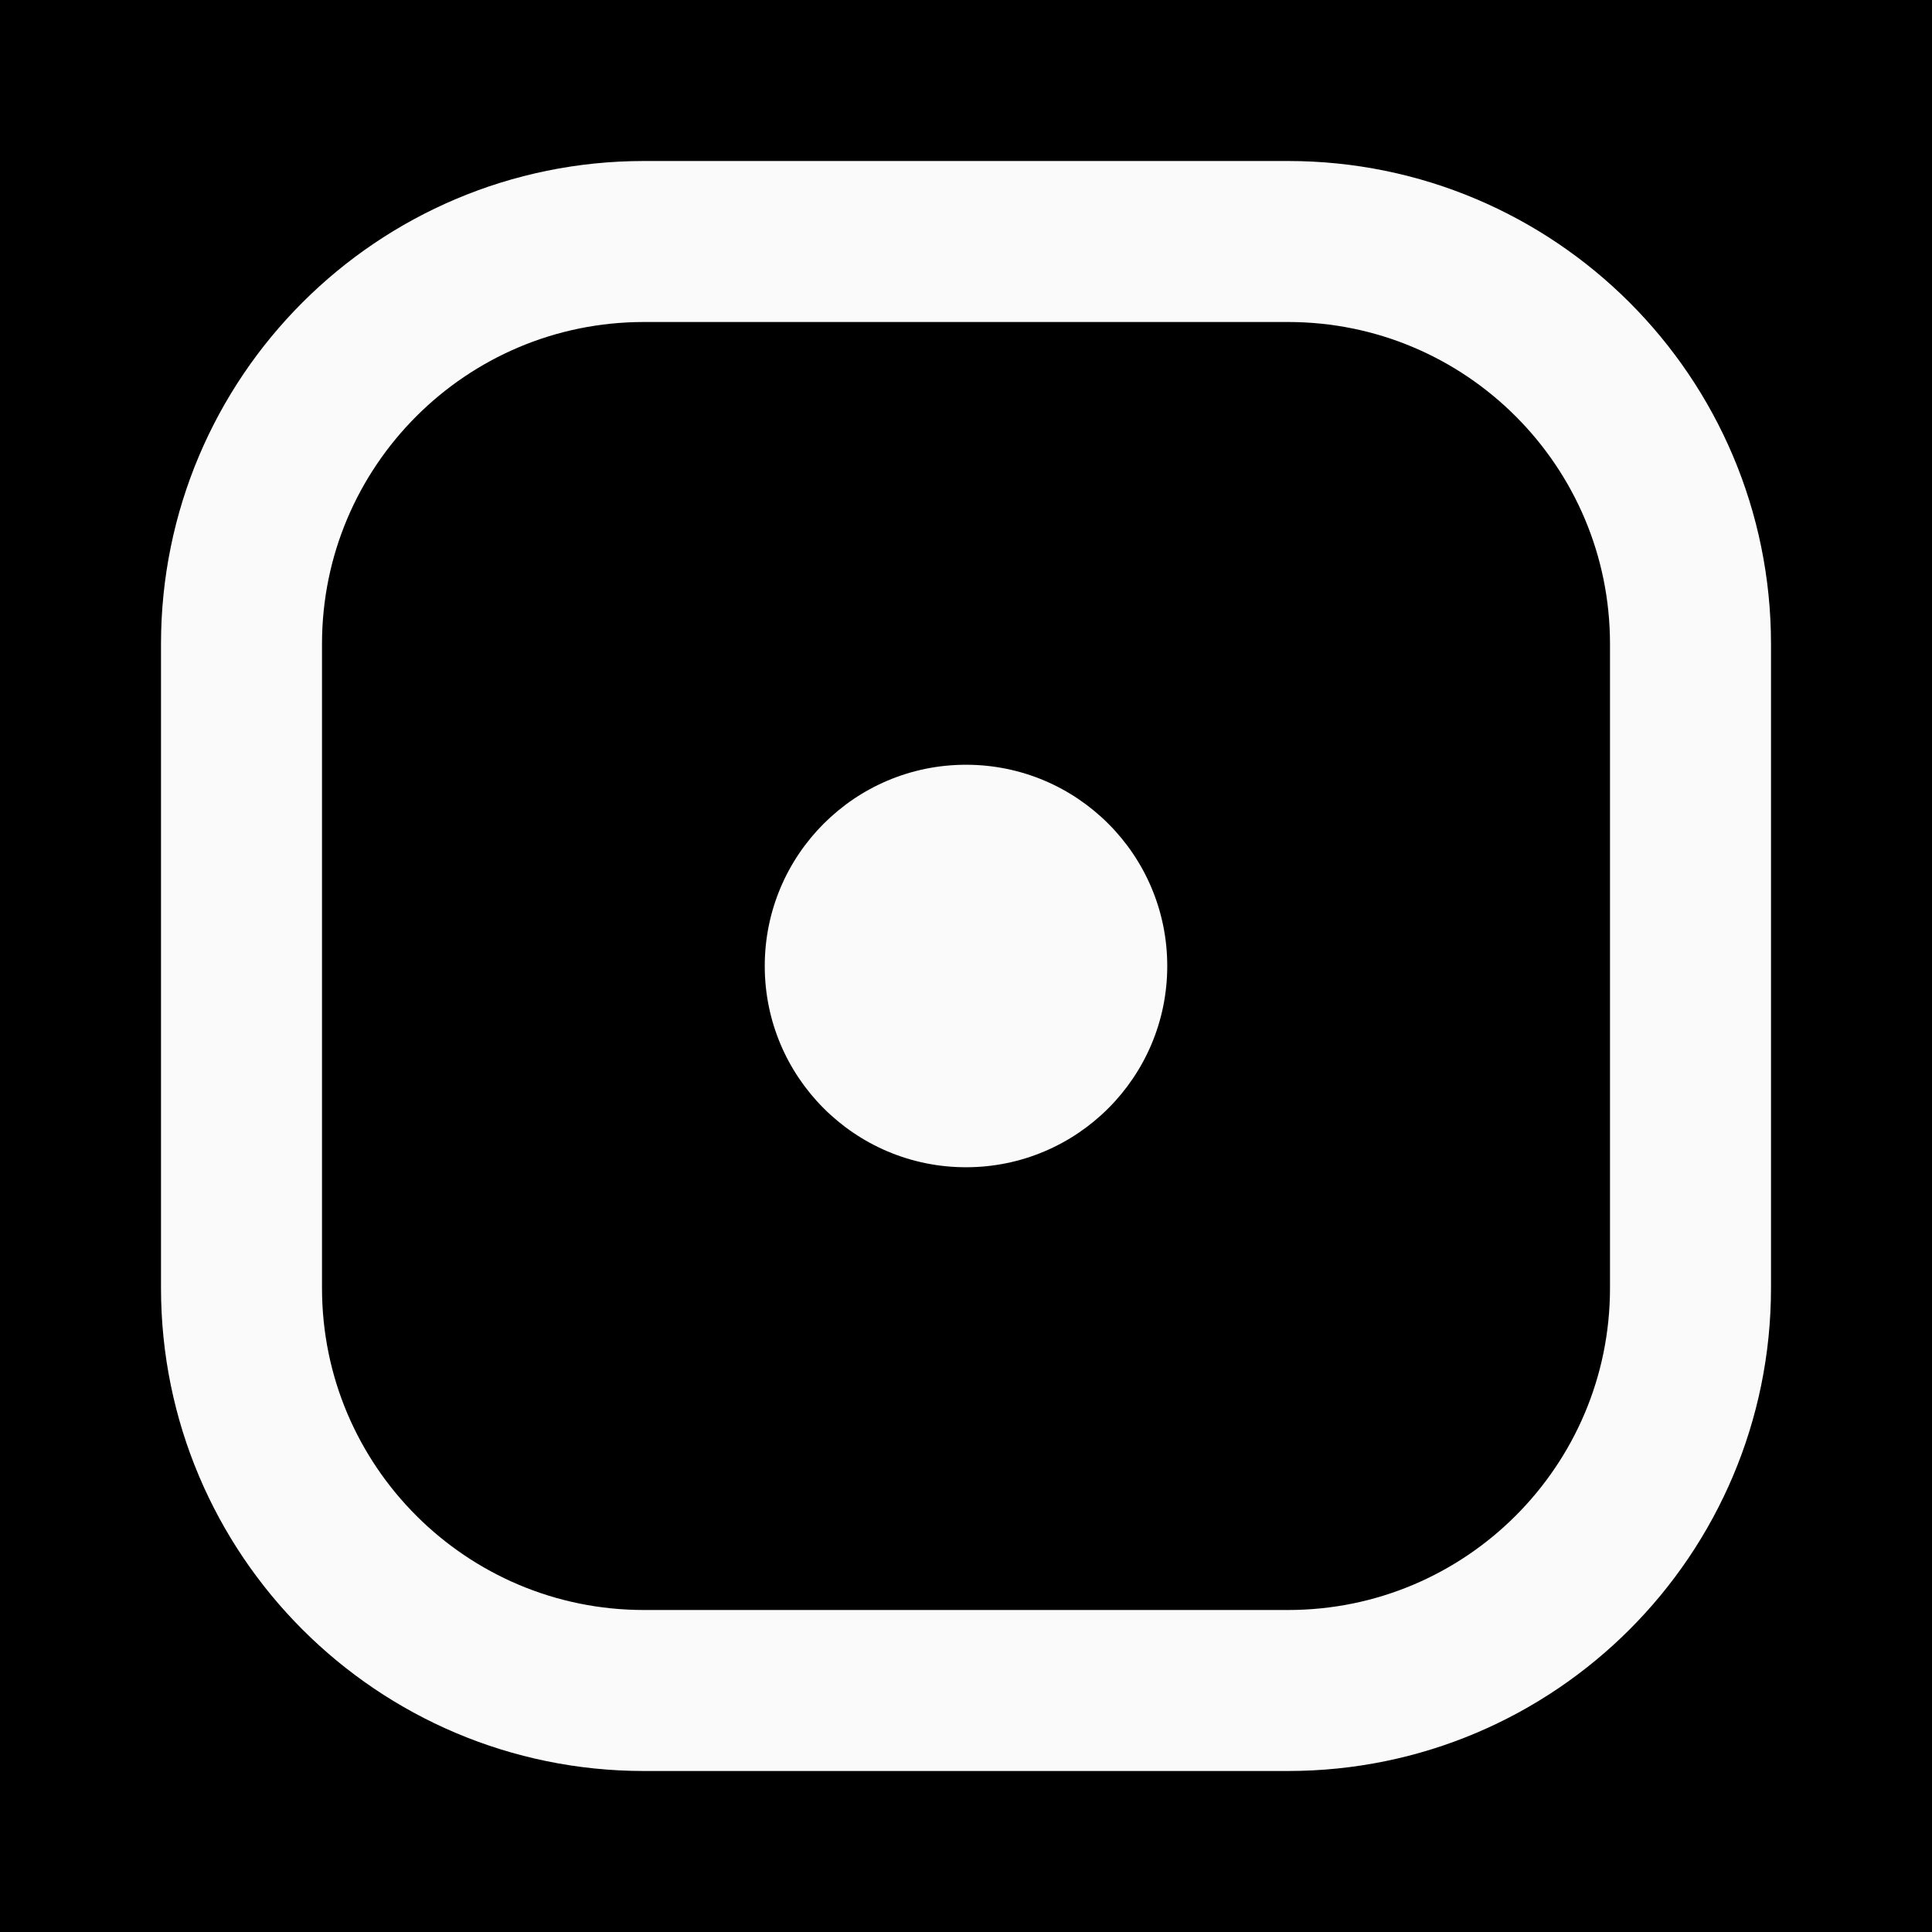
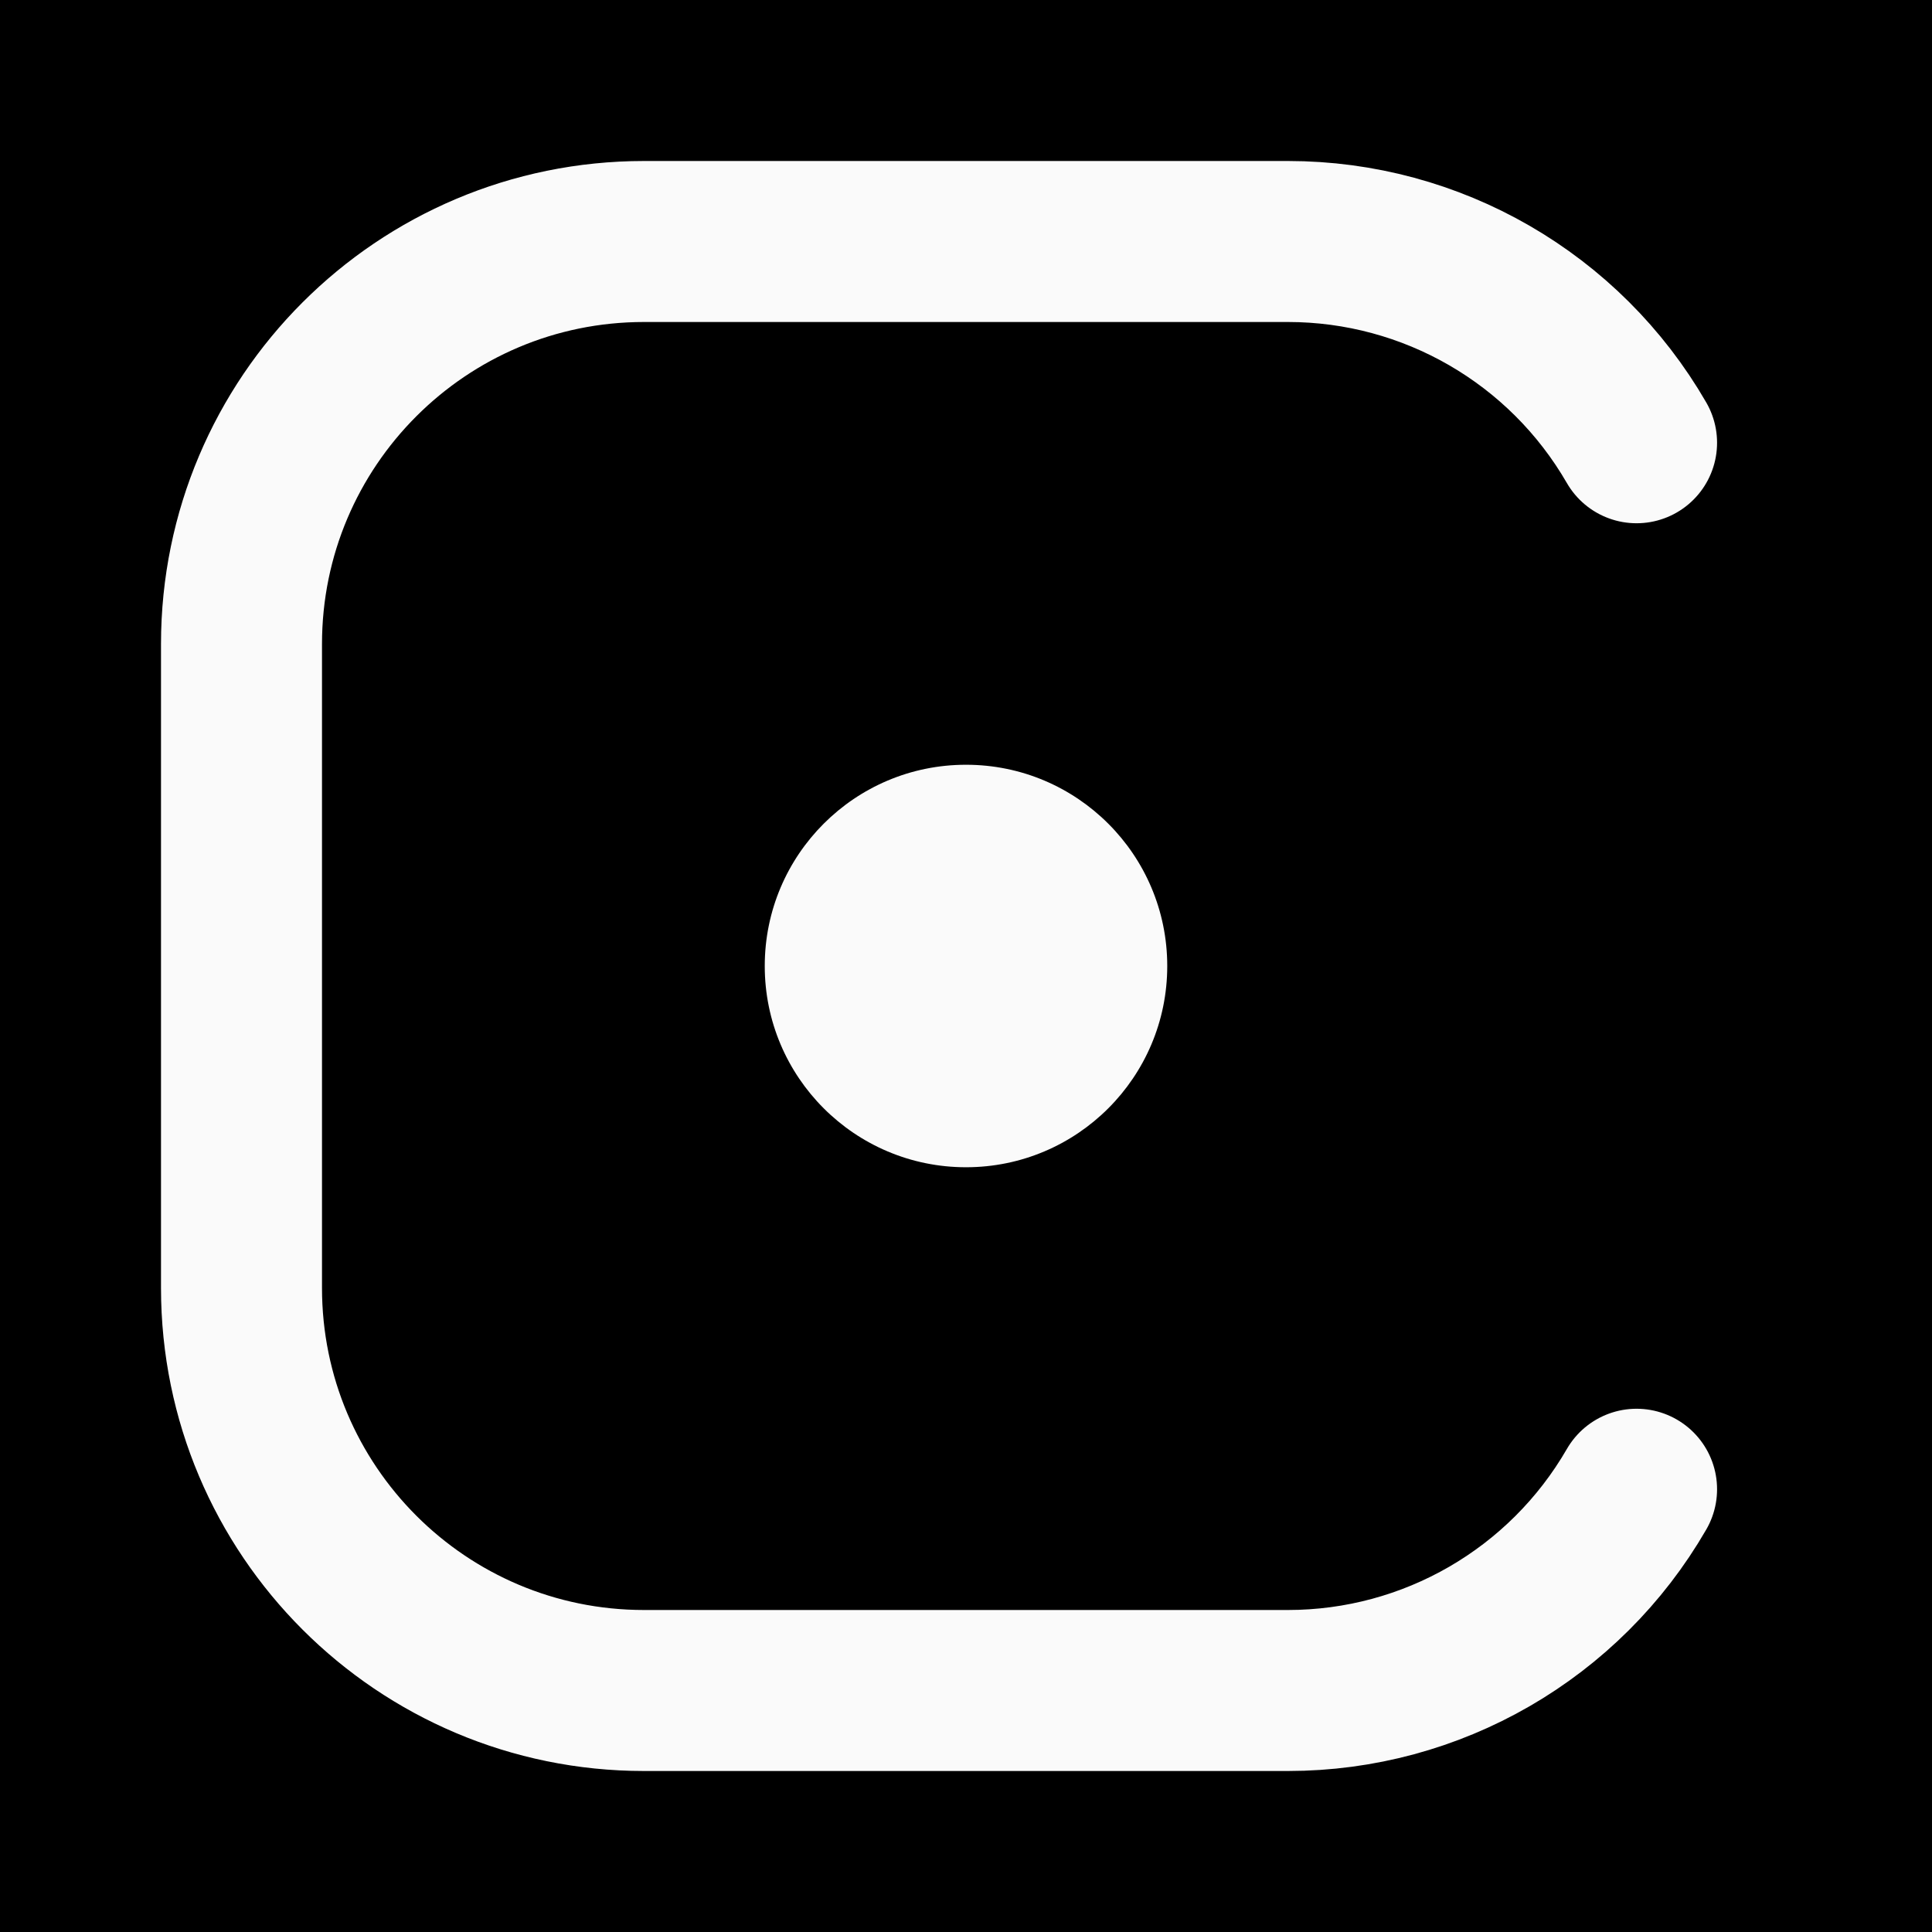
<svg xmlns="http://www.w3.org/2000/svg" viewBox="0 0 24 24" fill="none">
  <rect width="24" height="24" fill="#000000" />
-   <rect x="3" y="3" width="18" height="18" rx="5" stroke="#fafafa" stroke-width="2" />
+   <path d="M20.33 5.5A5 5 0 0 0 16 3H8a5 5 0 0 0-5 5v8a5 5 0 0 0 5 5h8a5 5 0 0 0 4.33-2.5" stroke="#fafafa" stroke-width="2" stroke-linecap="round" />
  <circle cx="12" cy="12" r="2.5" fill="#fafafa" />
</svg>
